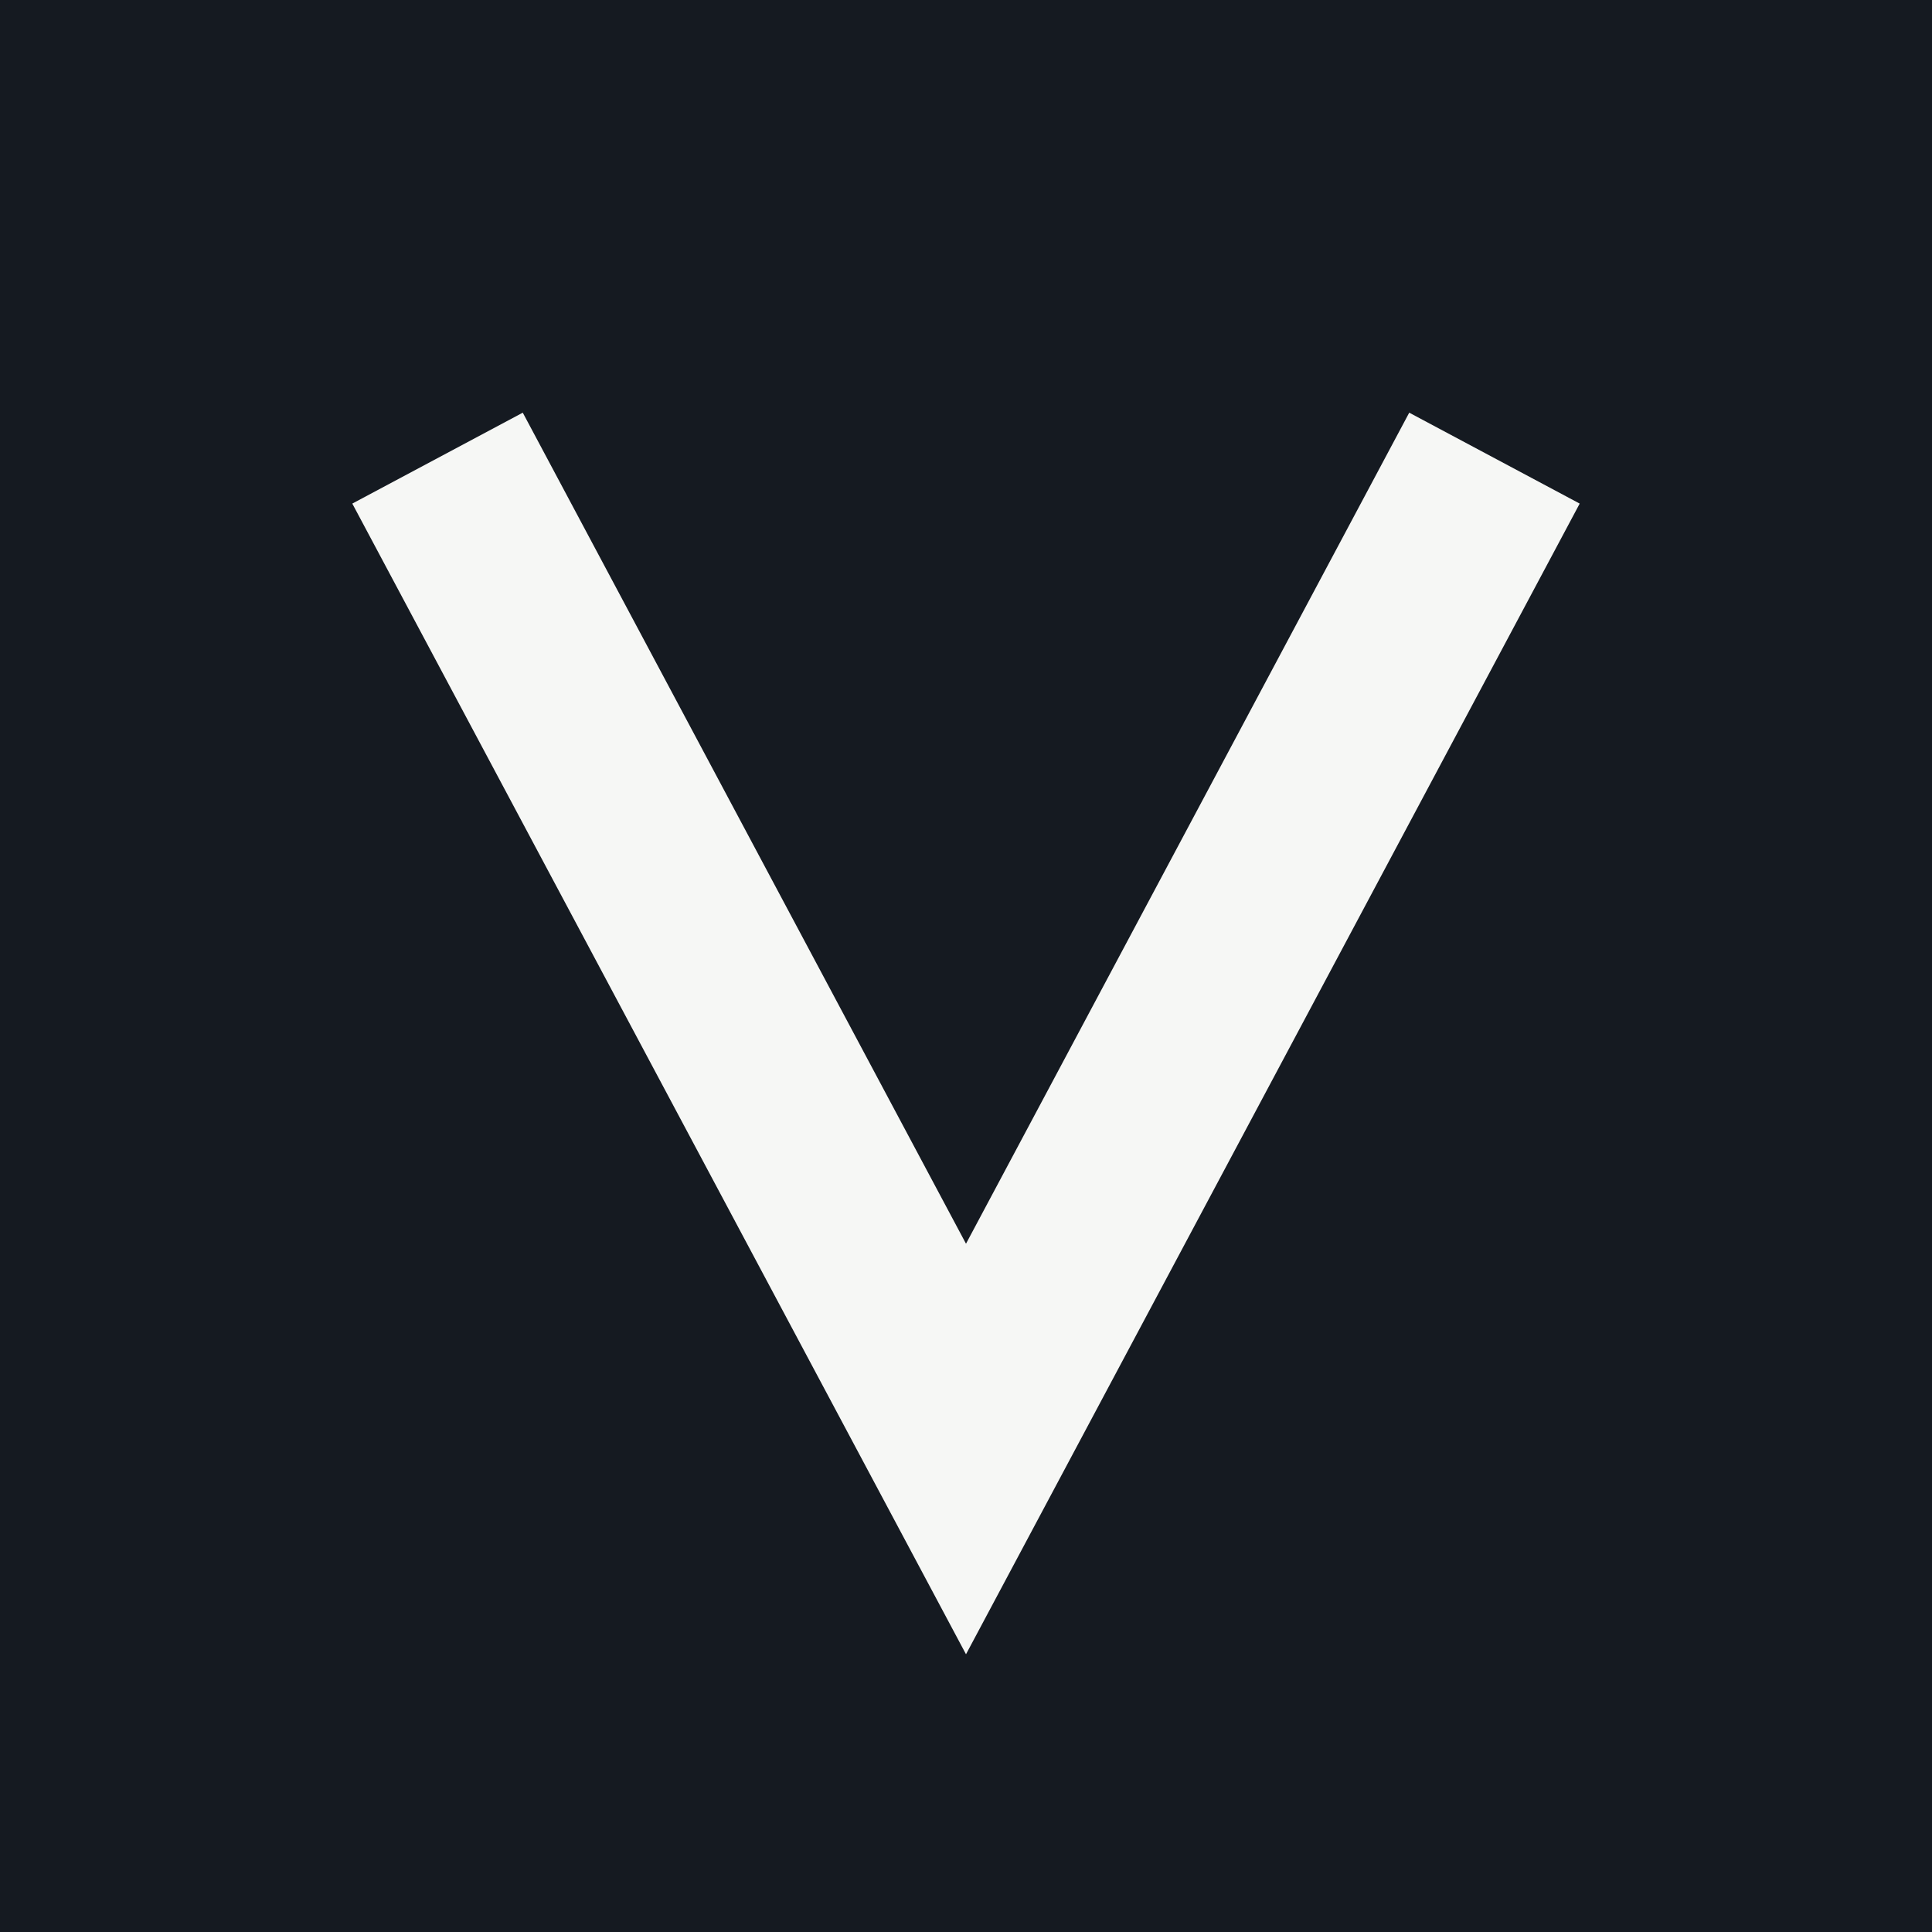
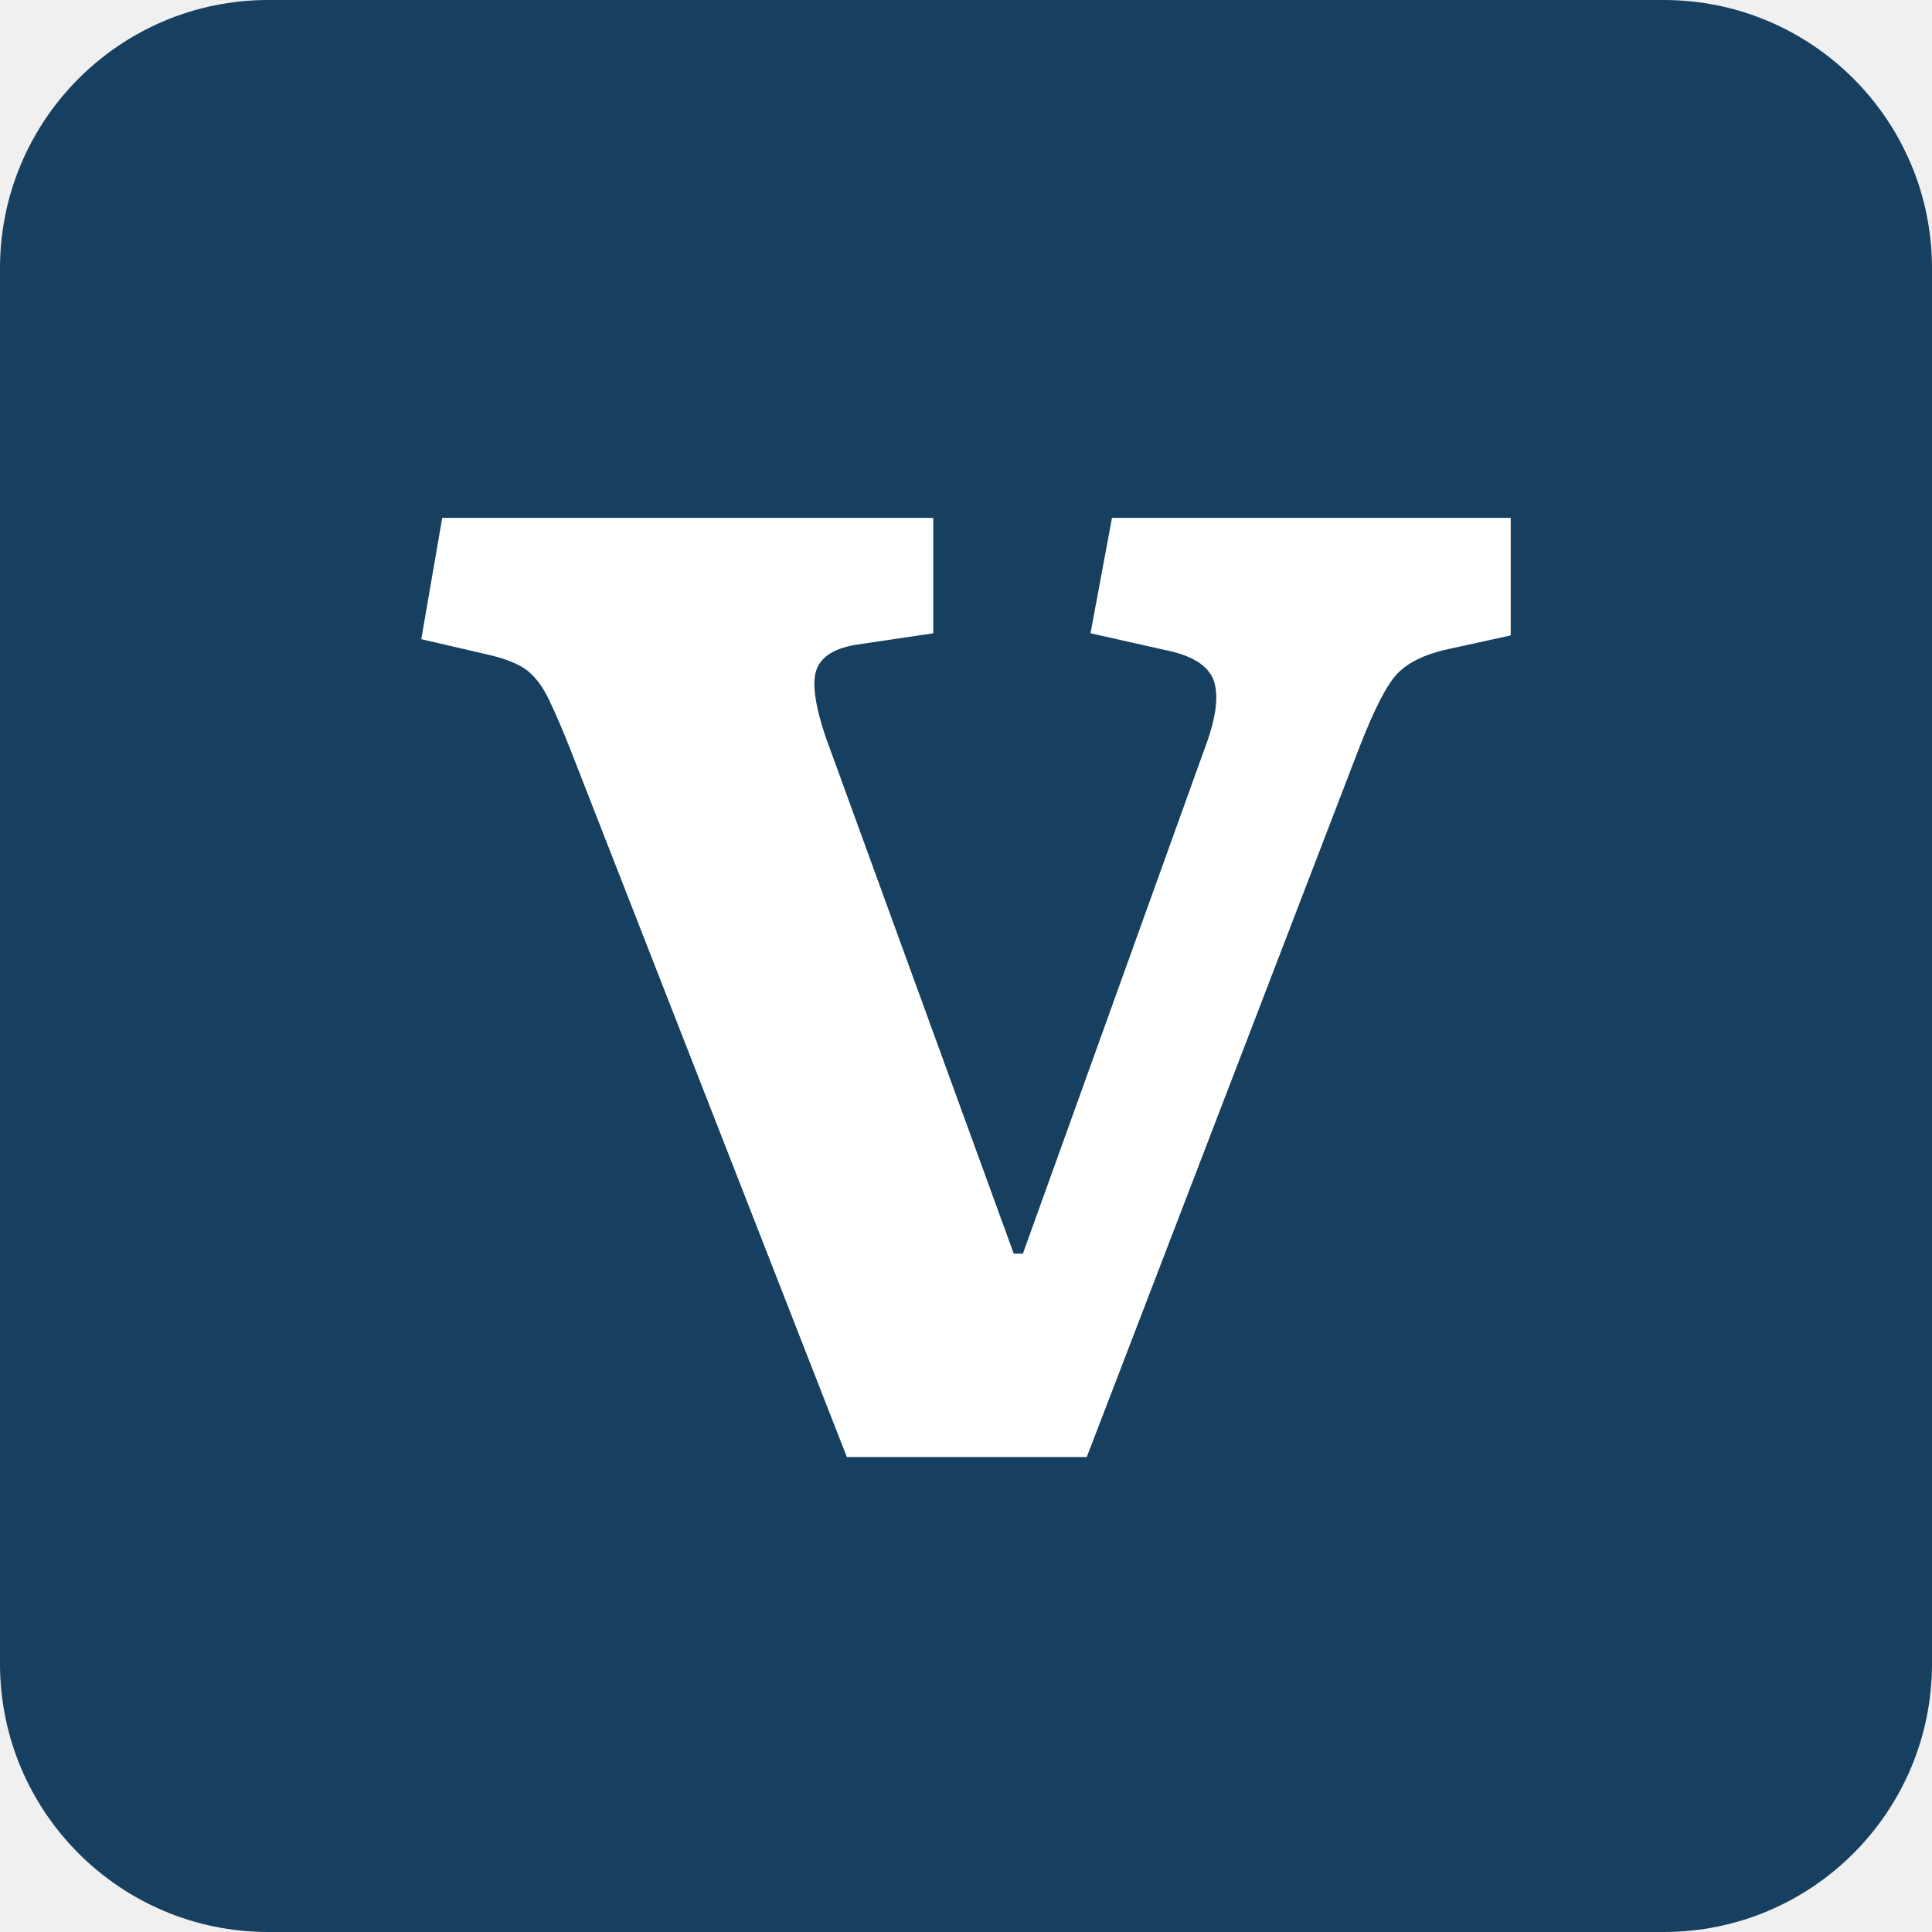
- <svg xmlns="http://www.w3.org/2000/svg" viewBox="0 0 32 32">
-   <rect width="32" height="32" fill="#151a21" />
-   <path d="M8 9l8 15 8-15" fill="none" stroke="#f6f7f5" stroke-width="3.2" stroke-linecap="square" />
+ <svg xmlns="http://www.w3.org/2000/svg" viewBox="0 0 36 36">
+   <rect width="36" height="36" rx="5" fill="#173f5f" />
+   <path d="M15.78 27.15 10.63 13.97Q10.4 13.39 10.23 13.04Q10.06 12.68 9.82 12.49Q9.58 12.31 9.1 12.2L7.85 11.91L8.24 9.65H17.39V11.8L15.91 12.02Q15.33 12.13 15.21 12.49Q15.09 12.85 15.38 13.72L18.89 23.36H19.06L22.45 13.94Q22.76 13.12 22.62 12.69Q22.47 12.26 21.7 12.11L20.32 11.8L20.72 9.65H28.15V11.84L26.92 12.11Q26.33 12.25 26.04 12.55Q25.75 12.85 25.34 13.9L20.25 27.15Z" fill="#fff" />
</svg>
